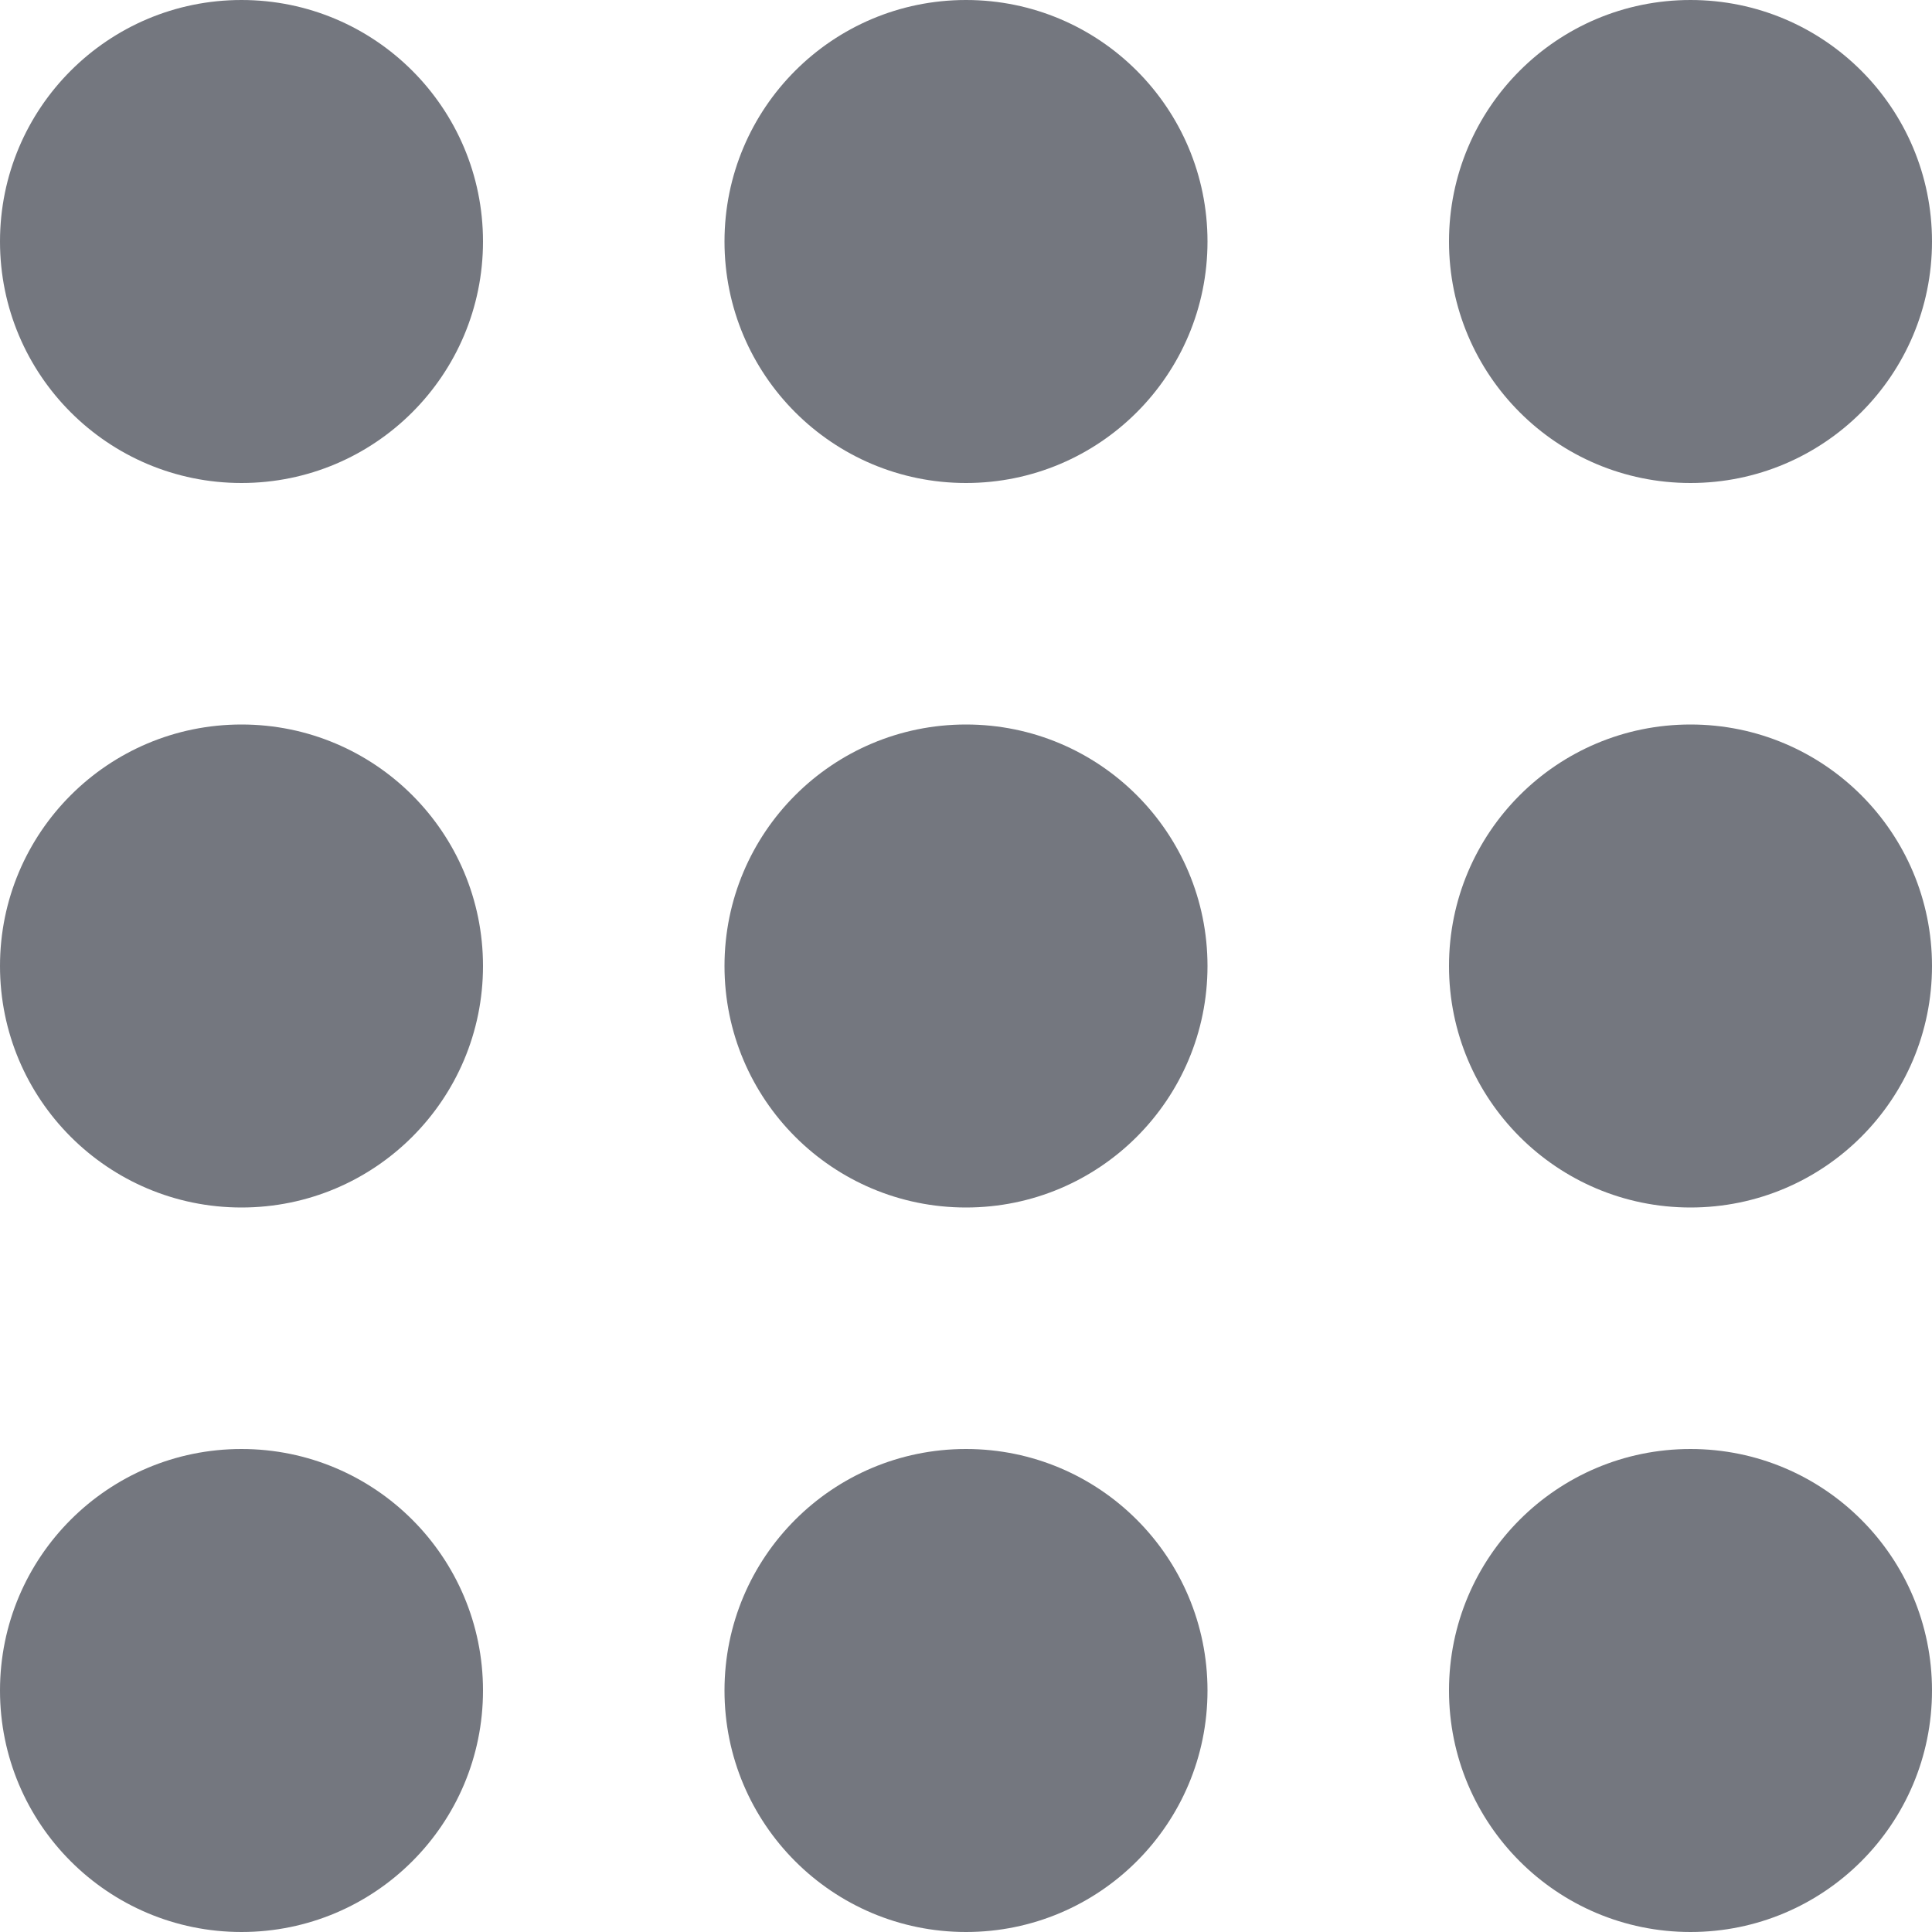
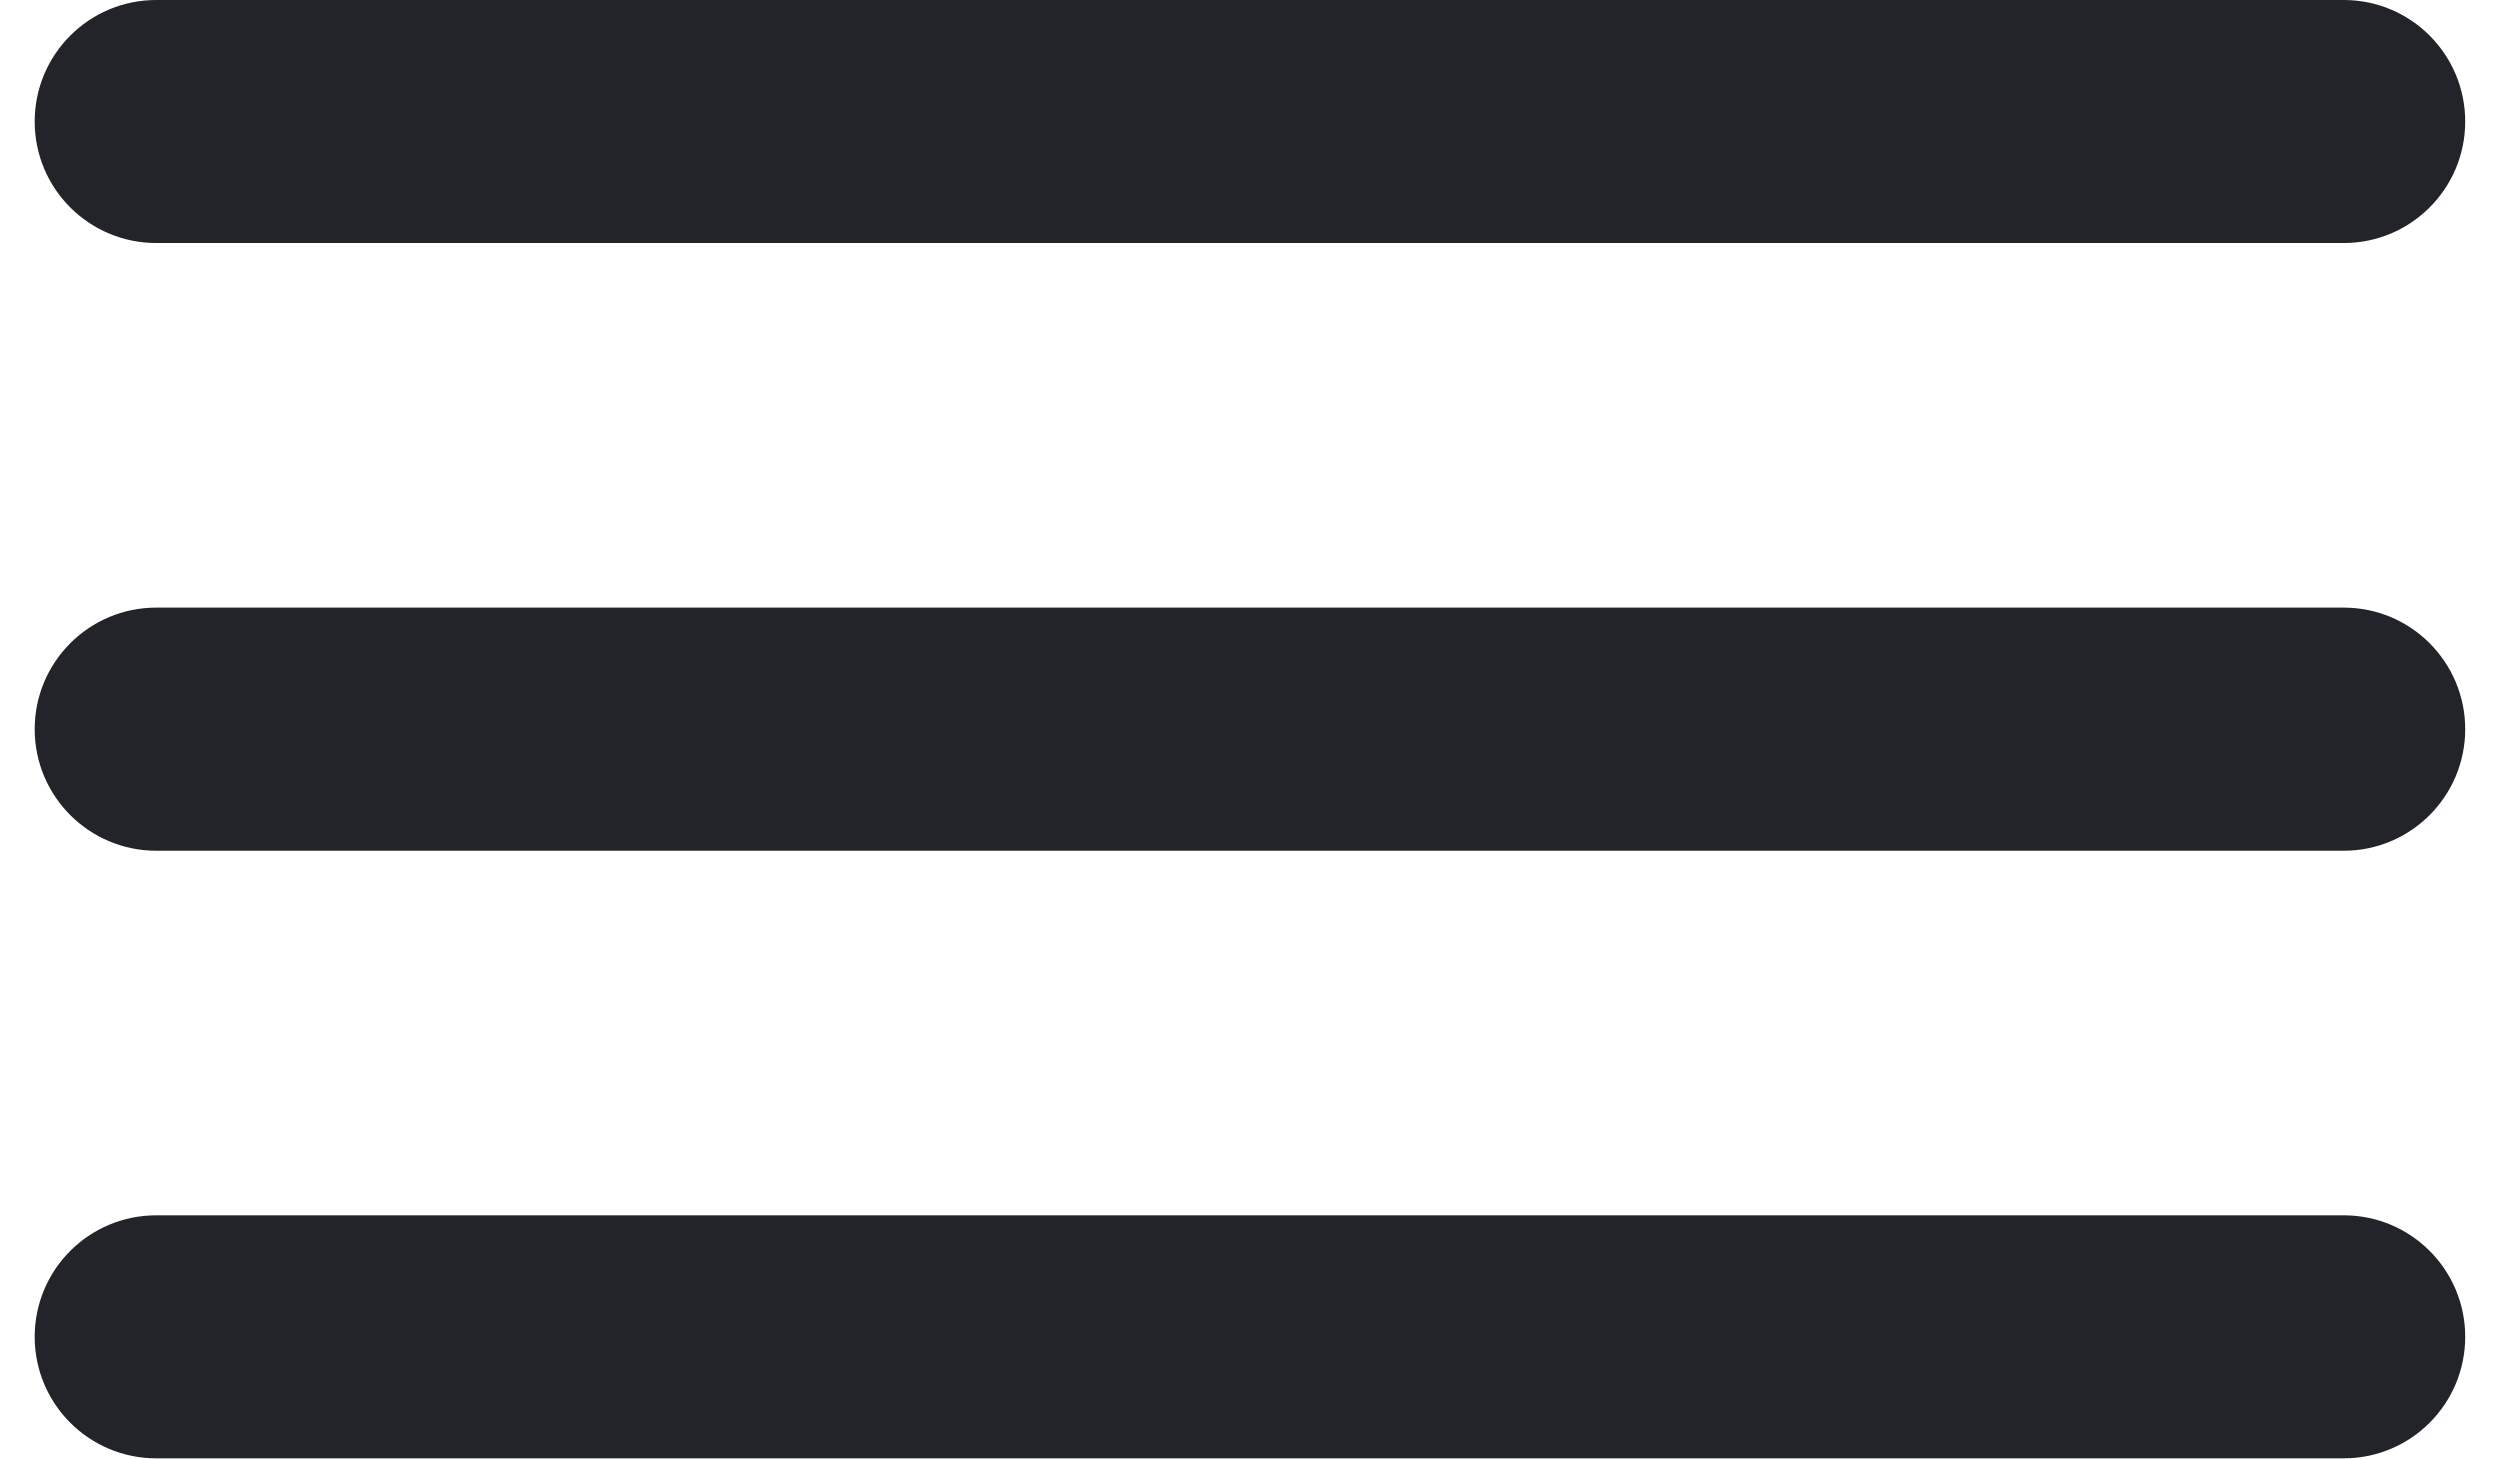
- <svg xmlns="http://www.w3.org/2000/svg" width="16" height="16" viewBox="0 0 16 16" fill="none">
-   <path fill-rule="evenodd" clip-rule="evenodd" d="M0 2C0 0.895 0.895 0 2 0C3.105 0 4 0.895 4 2C4 3.105 3.105 4 2 4C0.895 4 0 3.105 0 2ZM6 2C6 0.895 6.895 0 8 0C9.105 0 10 0.895 10 2C10 3.105 9.105 4 8 4C6.895 4 6 3.105 6 2ZM12 2C12 0.895 12.895 0 14 0C15.105 0 16 0.895 16 2C16 3.105 15.105 4 14 4C12.895 4 12 3.105 12 2ZM0 8C0 6.895 0.895 6 2 6C3.105 6 4 6.895 4 8C4 9.105 3.105 10 2 10C0.895 10 0 9.105 0 8ZM6 8C6 6.895 6.895 6 8 6C9.105 6 10 6.895 10 8C10 9.105 9.105 10 8 10C6.895 10 6 9.105 6 8ZM12 8C12 6.895 12.895 6 14 6C15.105 6 16 6.895 16 8C16 9.105 15.105 10 14 10C12.895 10 12 9.105 12 8ZM0 14C0 12.895 0.895 12 2 12C3.105 12 4 12.895 4 14C4 15.105 3.105 16 2 16C0.895 16 0 15.105 0 14ZM6 14C6 12.895 6.895 12 8 12C9.105 12 10 12.895 10 14C10 15.105 9.105 16 8 16C6.895 16 6 15.105 6 14ZM12 14C12 12.895 12.895 12 14 12C15.105 12 16 12.895 16 14C16 15.105 15.105 16 14 16C12.895 16 12 15.105 12 14Z" fill="#74777F" />
+ <svg xmlns="http://www.w3.org/2000/svg" width="24" height="14" viewBox="0 0 24 14" fill="none">
+   <path fill-rule="evenodd" clip-rule="evenodd" d="M0.333 1.167C0.333 0.522 0.855 0 1.5 0H22.5C23.144 0 23.666 0.522 23.666 1.167C23.666 1.811 23.144 2.333 22.5 2.333H1.5C0.855 2.333 0.333 1.811 0.333 1.167ZM0.333 7C0.333 6.356 0.855 5.833 1.5 5.833H22.5C23.144 5.833 23.666 6.356 23.666 7C23.666 7.644 23.144 8.167 22.5 8.167H1.5C0.855 8.167 0.333 7.644 0.333 7ZM0.333 12.833C0.333 12.189 0.855 11.667 1.5 11.667H22.5C23.144 11.667 23.666 12.189 23.666 12.833C23.666 13.478 23.144 14 22.5 14H1.5C0.855 14 0.333 13.478 0.333 12.833Z" fill="#22242A" />
</svg>
